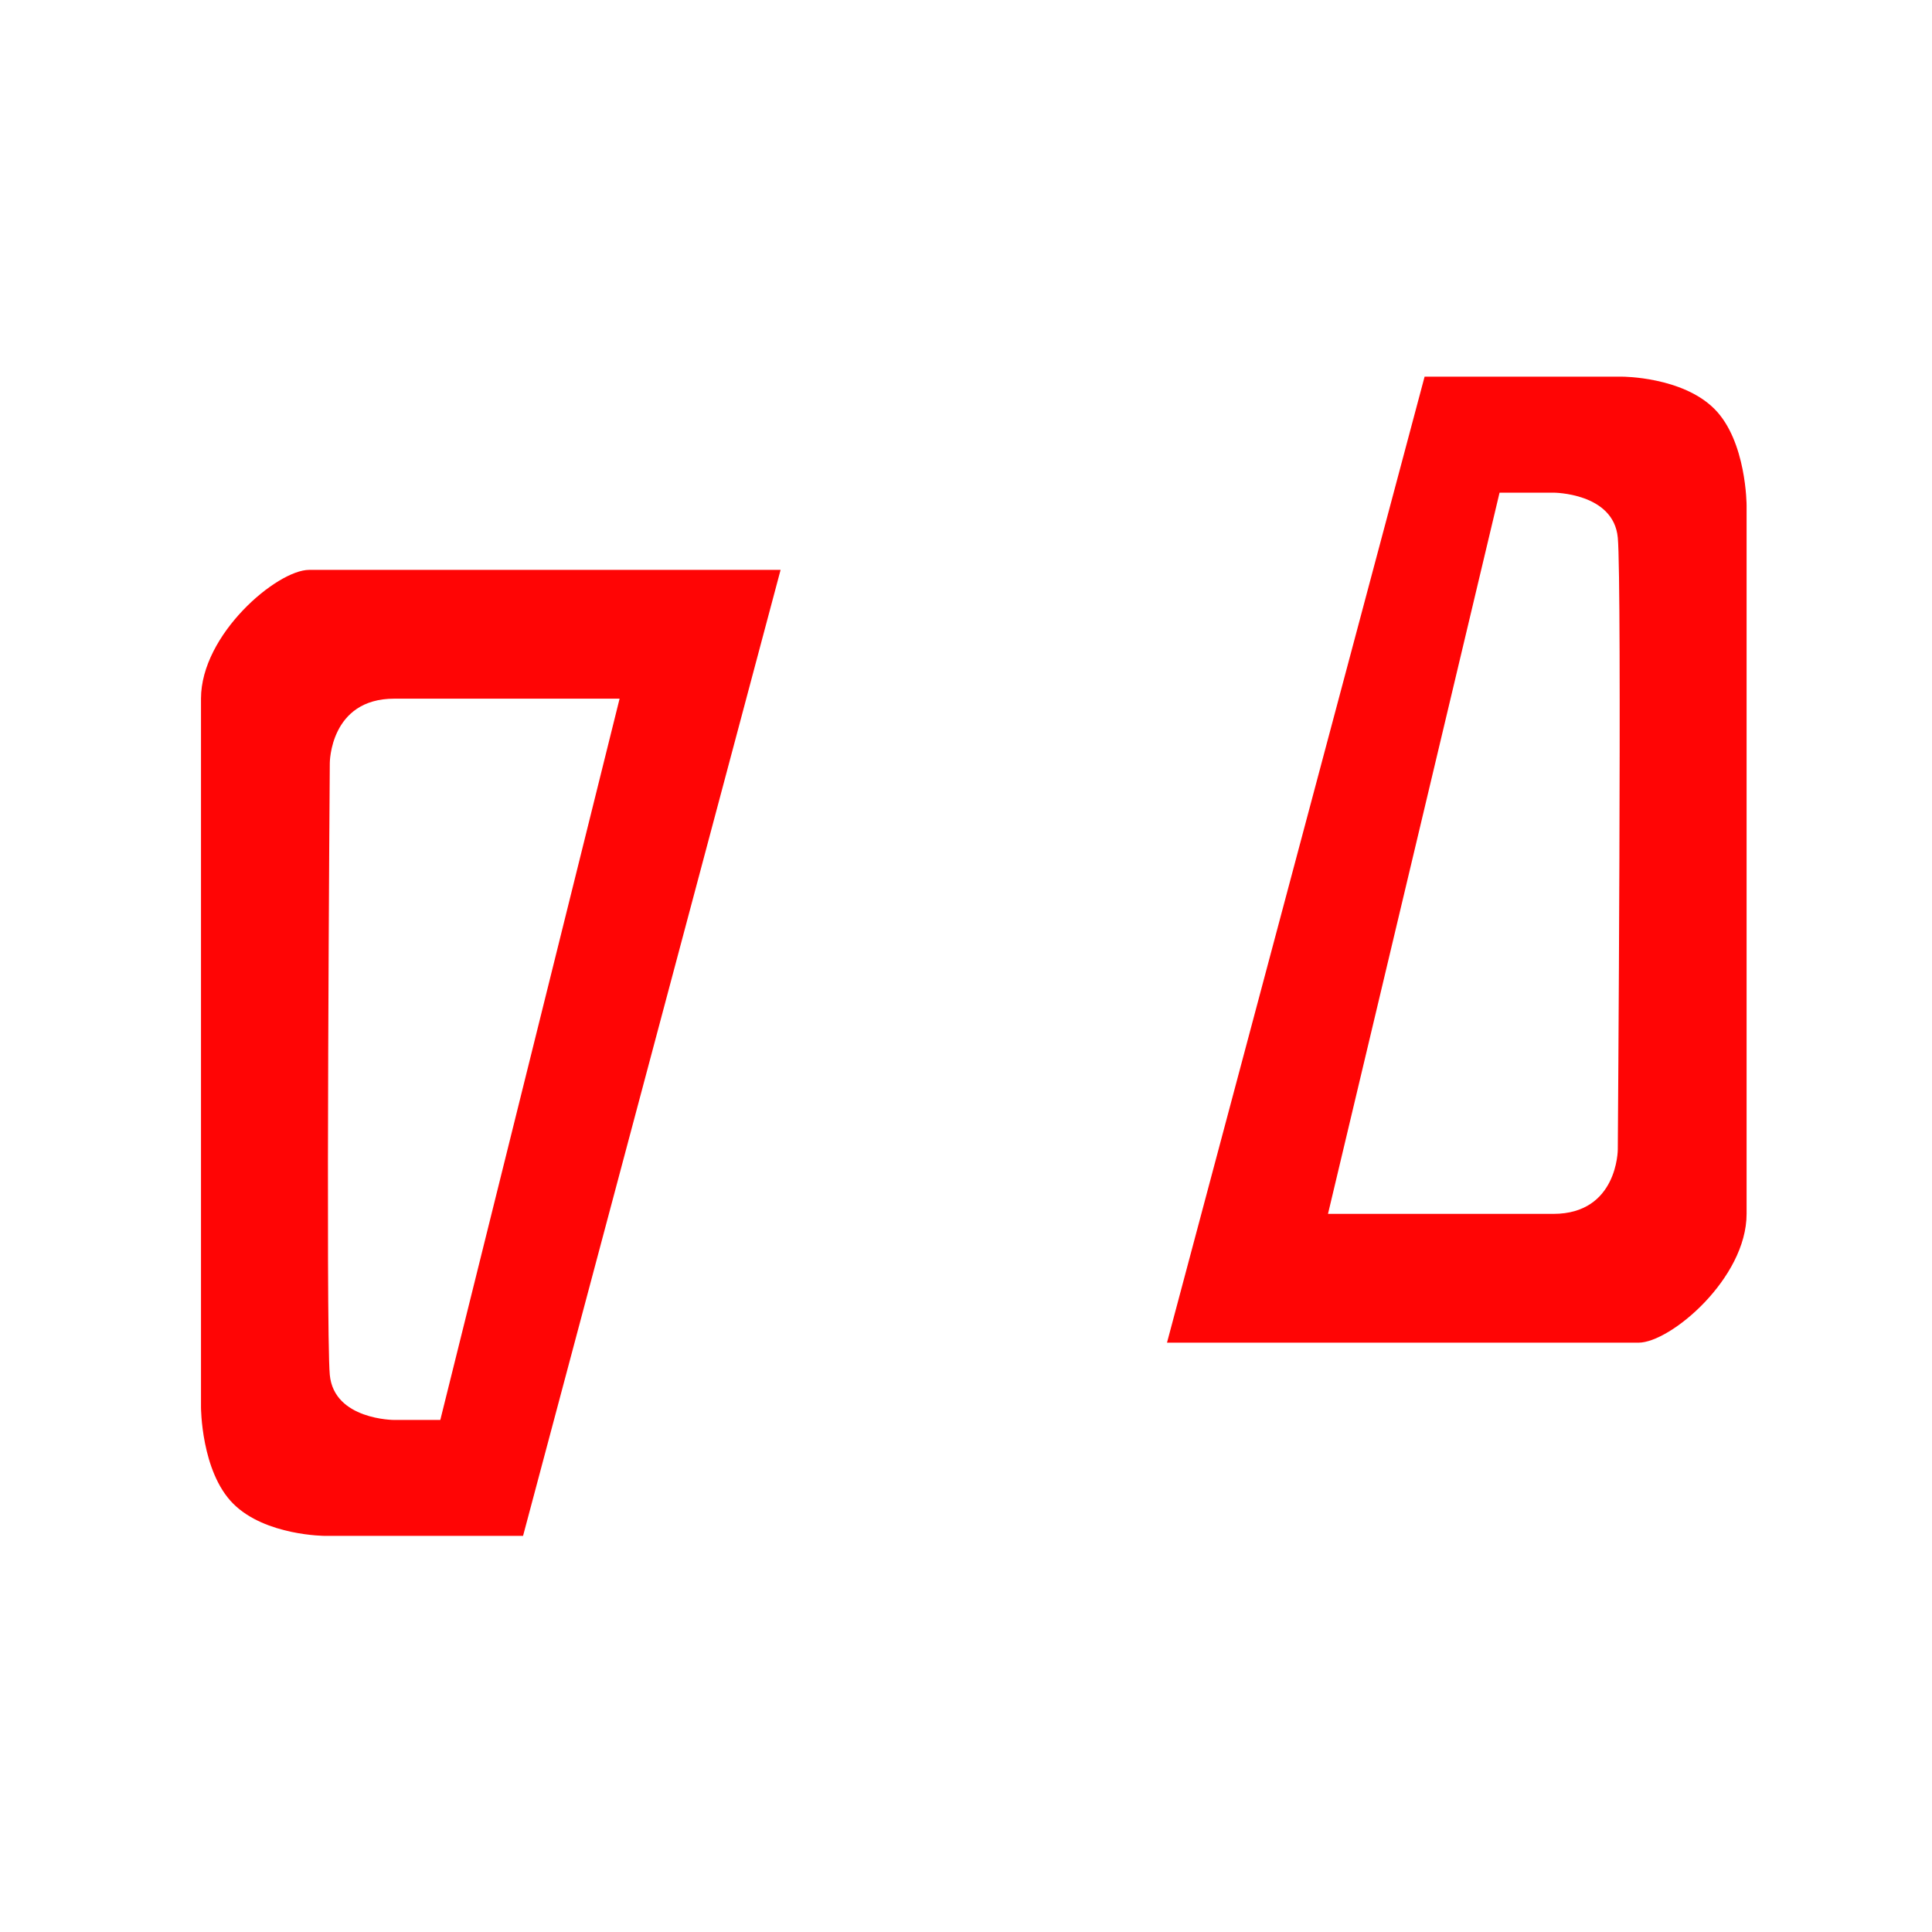
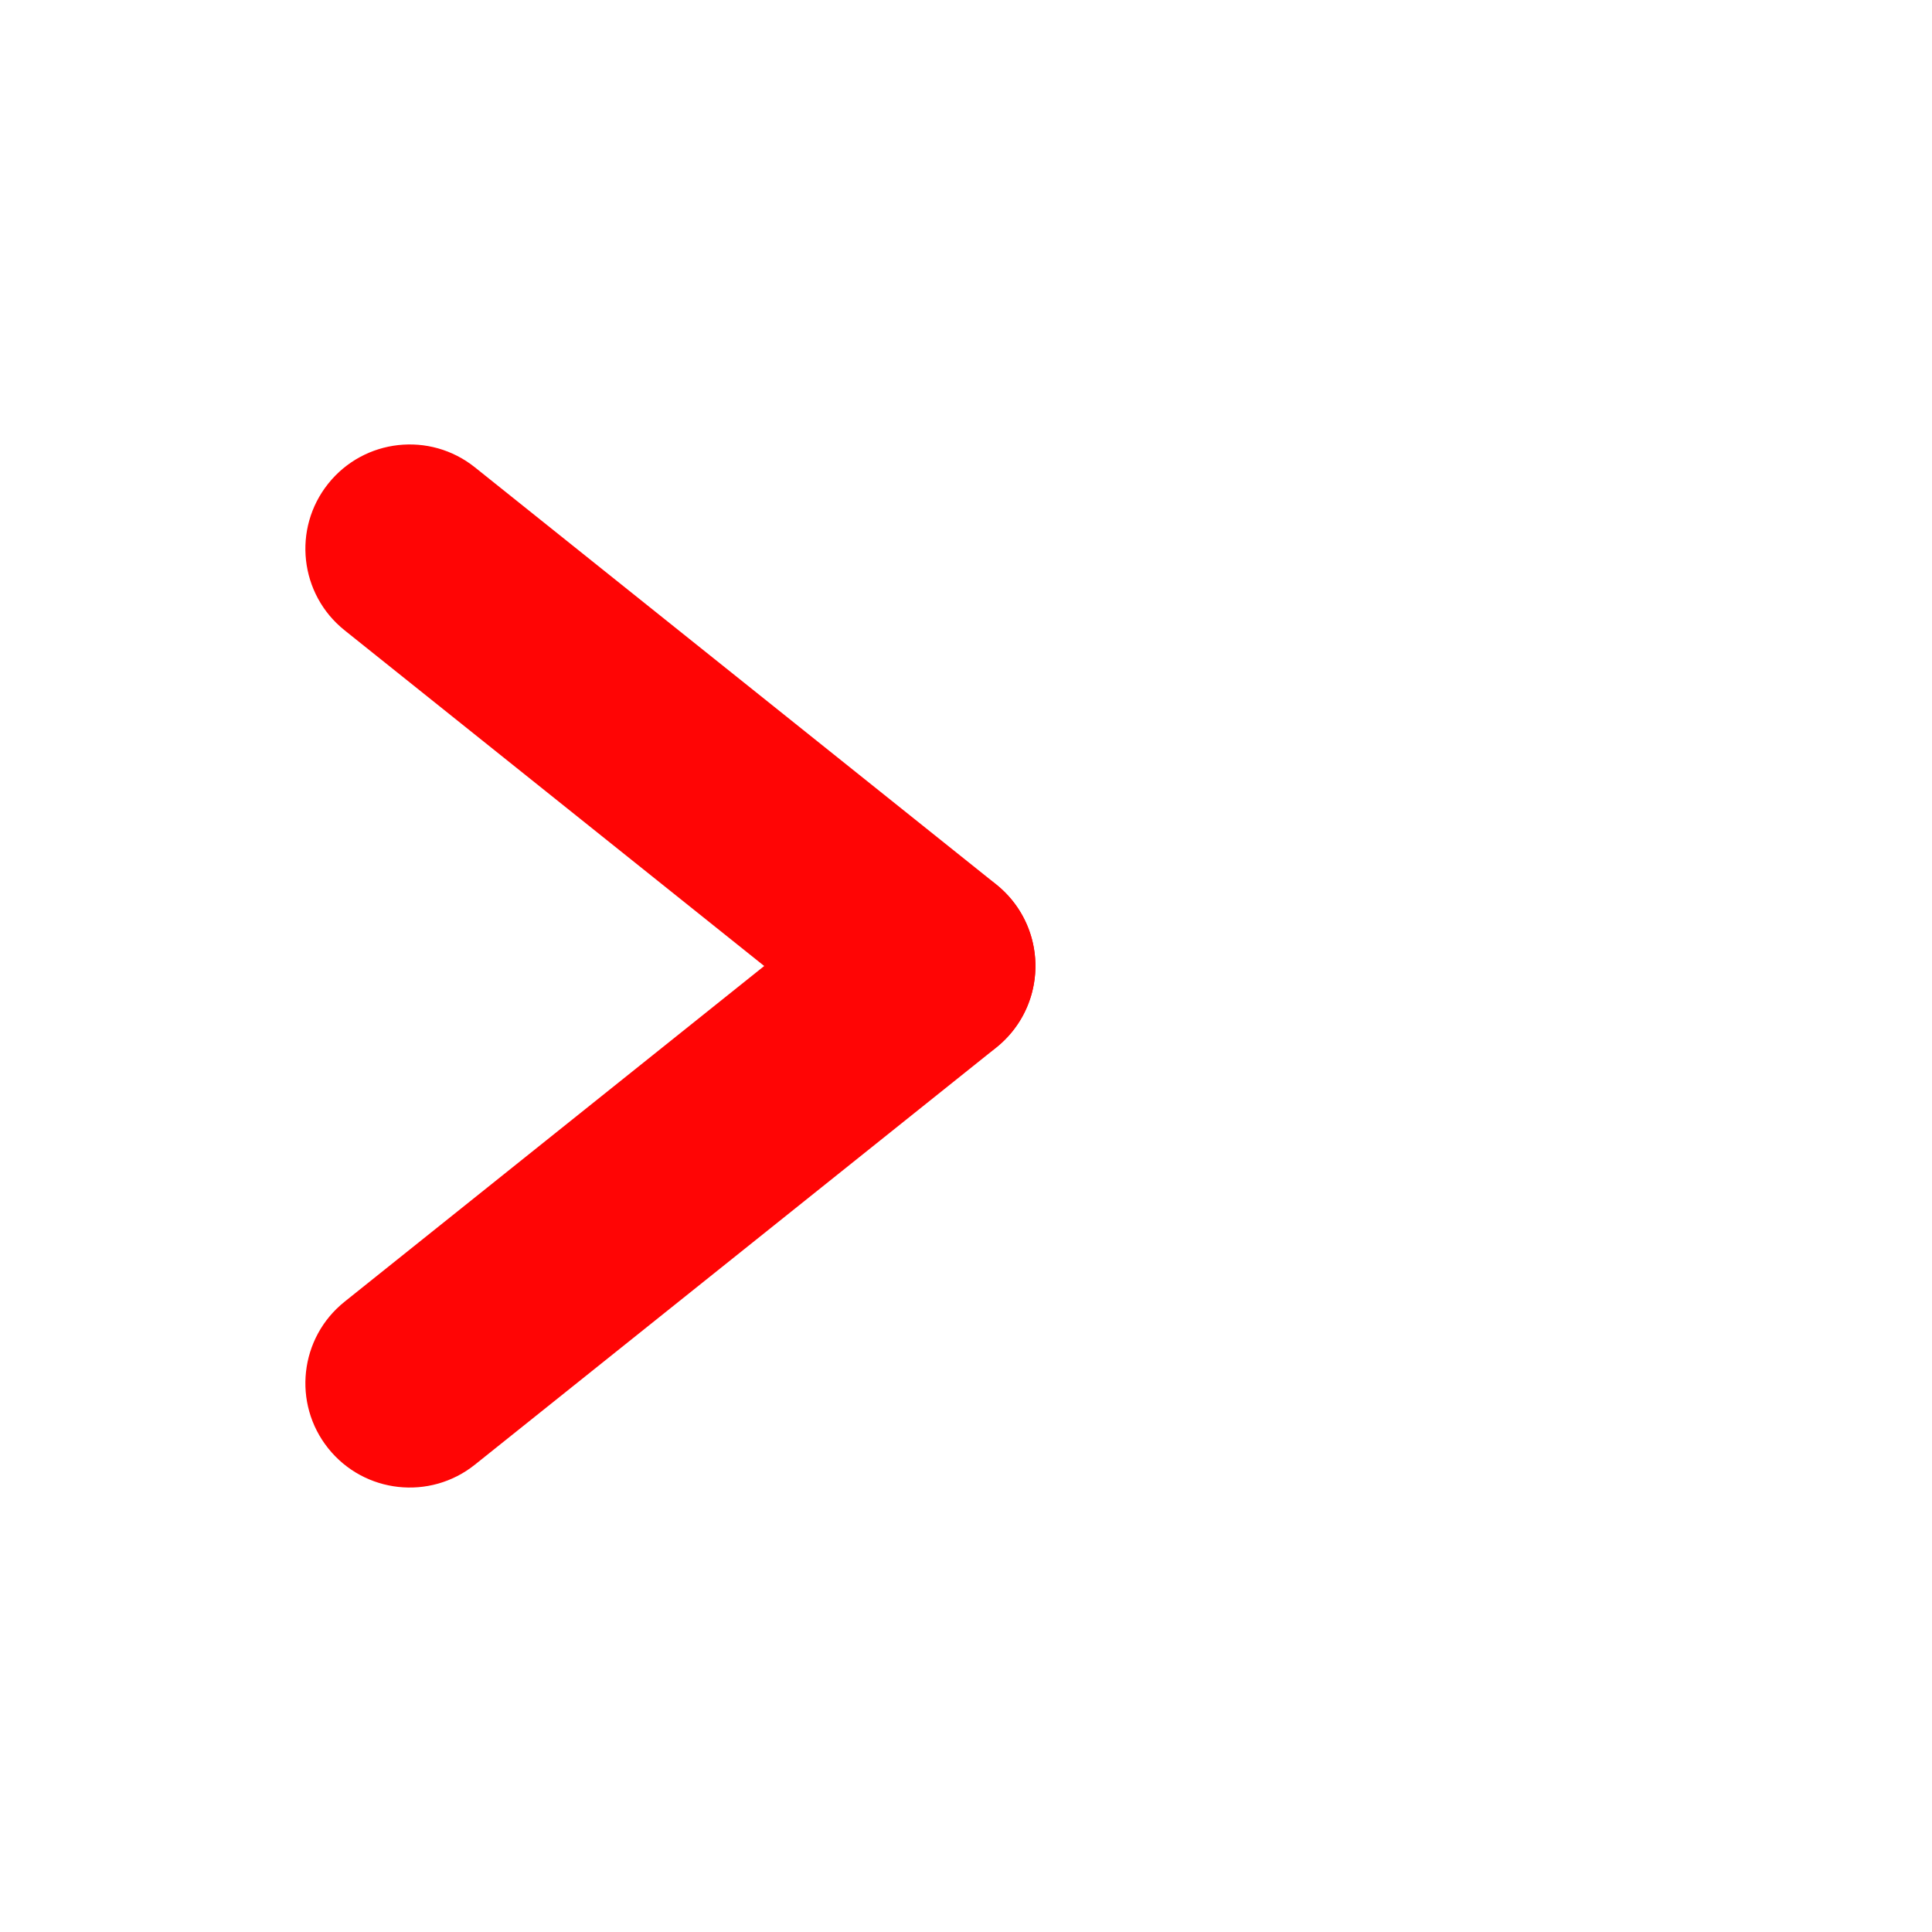
<svg xmlns="http://www.w3.org/2000/svg" width="30" height="30" viewBox="0 0 30 30" fill="none">
-   <path fill-rule="evenodd" clip-rule="evenodd" d="M27.121 18.849C27.121 19.849 25.939 20.849 25.442 20.849L18.121 20.849L22.121 5.849L25.193 5.849C25.193 5.849 26.121 5.849 26.621 6.349C27.121 6.849 27.121 7.849 27.121 7.849L27.121 18.849ZM20.621 18.849C20.621 18.849 23.121 18.849 24.121 18.849C25.121 18.849 25.121 17.849 25.121 17.849C25.121 17.849 25.187 9.048 25.121 8.349C25.056 7.65 24.121 7.65 24.121 7.65L23.285 7.65L20.621 18.849Z" fill="#FF0505" />
-   <path fill-rule="evenodd" clip-rule="evenodd" d="M3.121 10.849C3.121 9.849 4.304 8.849 4.801 8.849L12.121 8.849L8.122 23.849L5.05 23.849C5.05 23.849 4.121 23.849 3.621 23.349C3.121 22.849 3.121 21.849 3.121 21.849L3.121 10.849ZM9.621 10.849C9.621 10.849 7.121 10.849 6.121 10.849C5.121 10.849 5.121 11.849 5.121 11.849C5.121 11.849 5.056 20.65 5.121 21.349C5.187 22.049 6.121 22.049 6.121 22.049L6.837 22.049L9.621 10.849Z" fill="#FF0505" />
+   <g transform="translate(1.500 1.500) scale(0.27)" fill="#FF0505">
+     <rect x="7.8" y="32" width="50.4" height="12" rx="6" transform="rotate(38.66 33 38)" />
+     <rect x="7.8" y="56" width="50.4" height="12" rx="6" transform="rotate(-38.66 33 62)" />
+   </g>
</svg>
